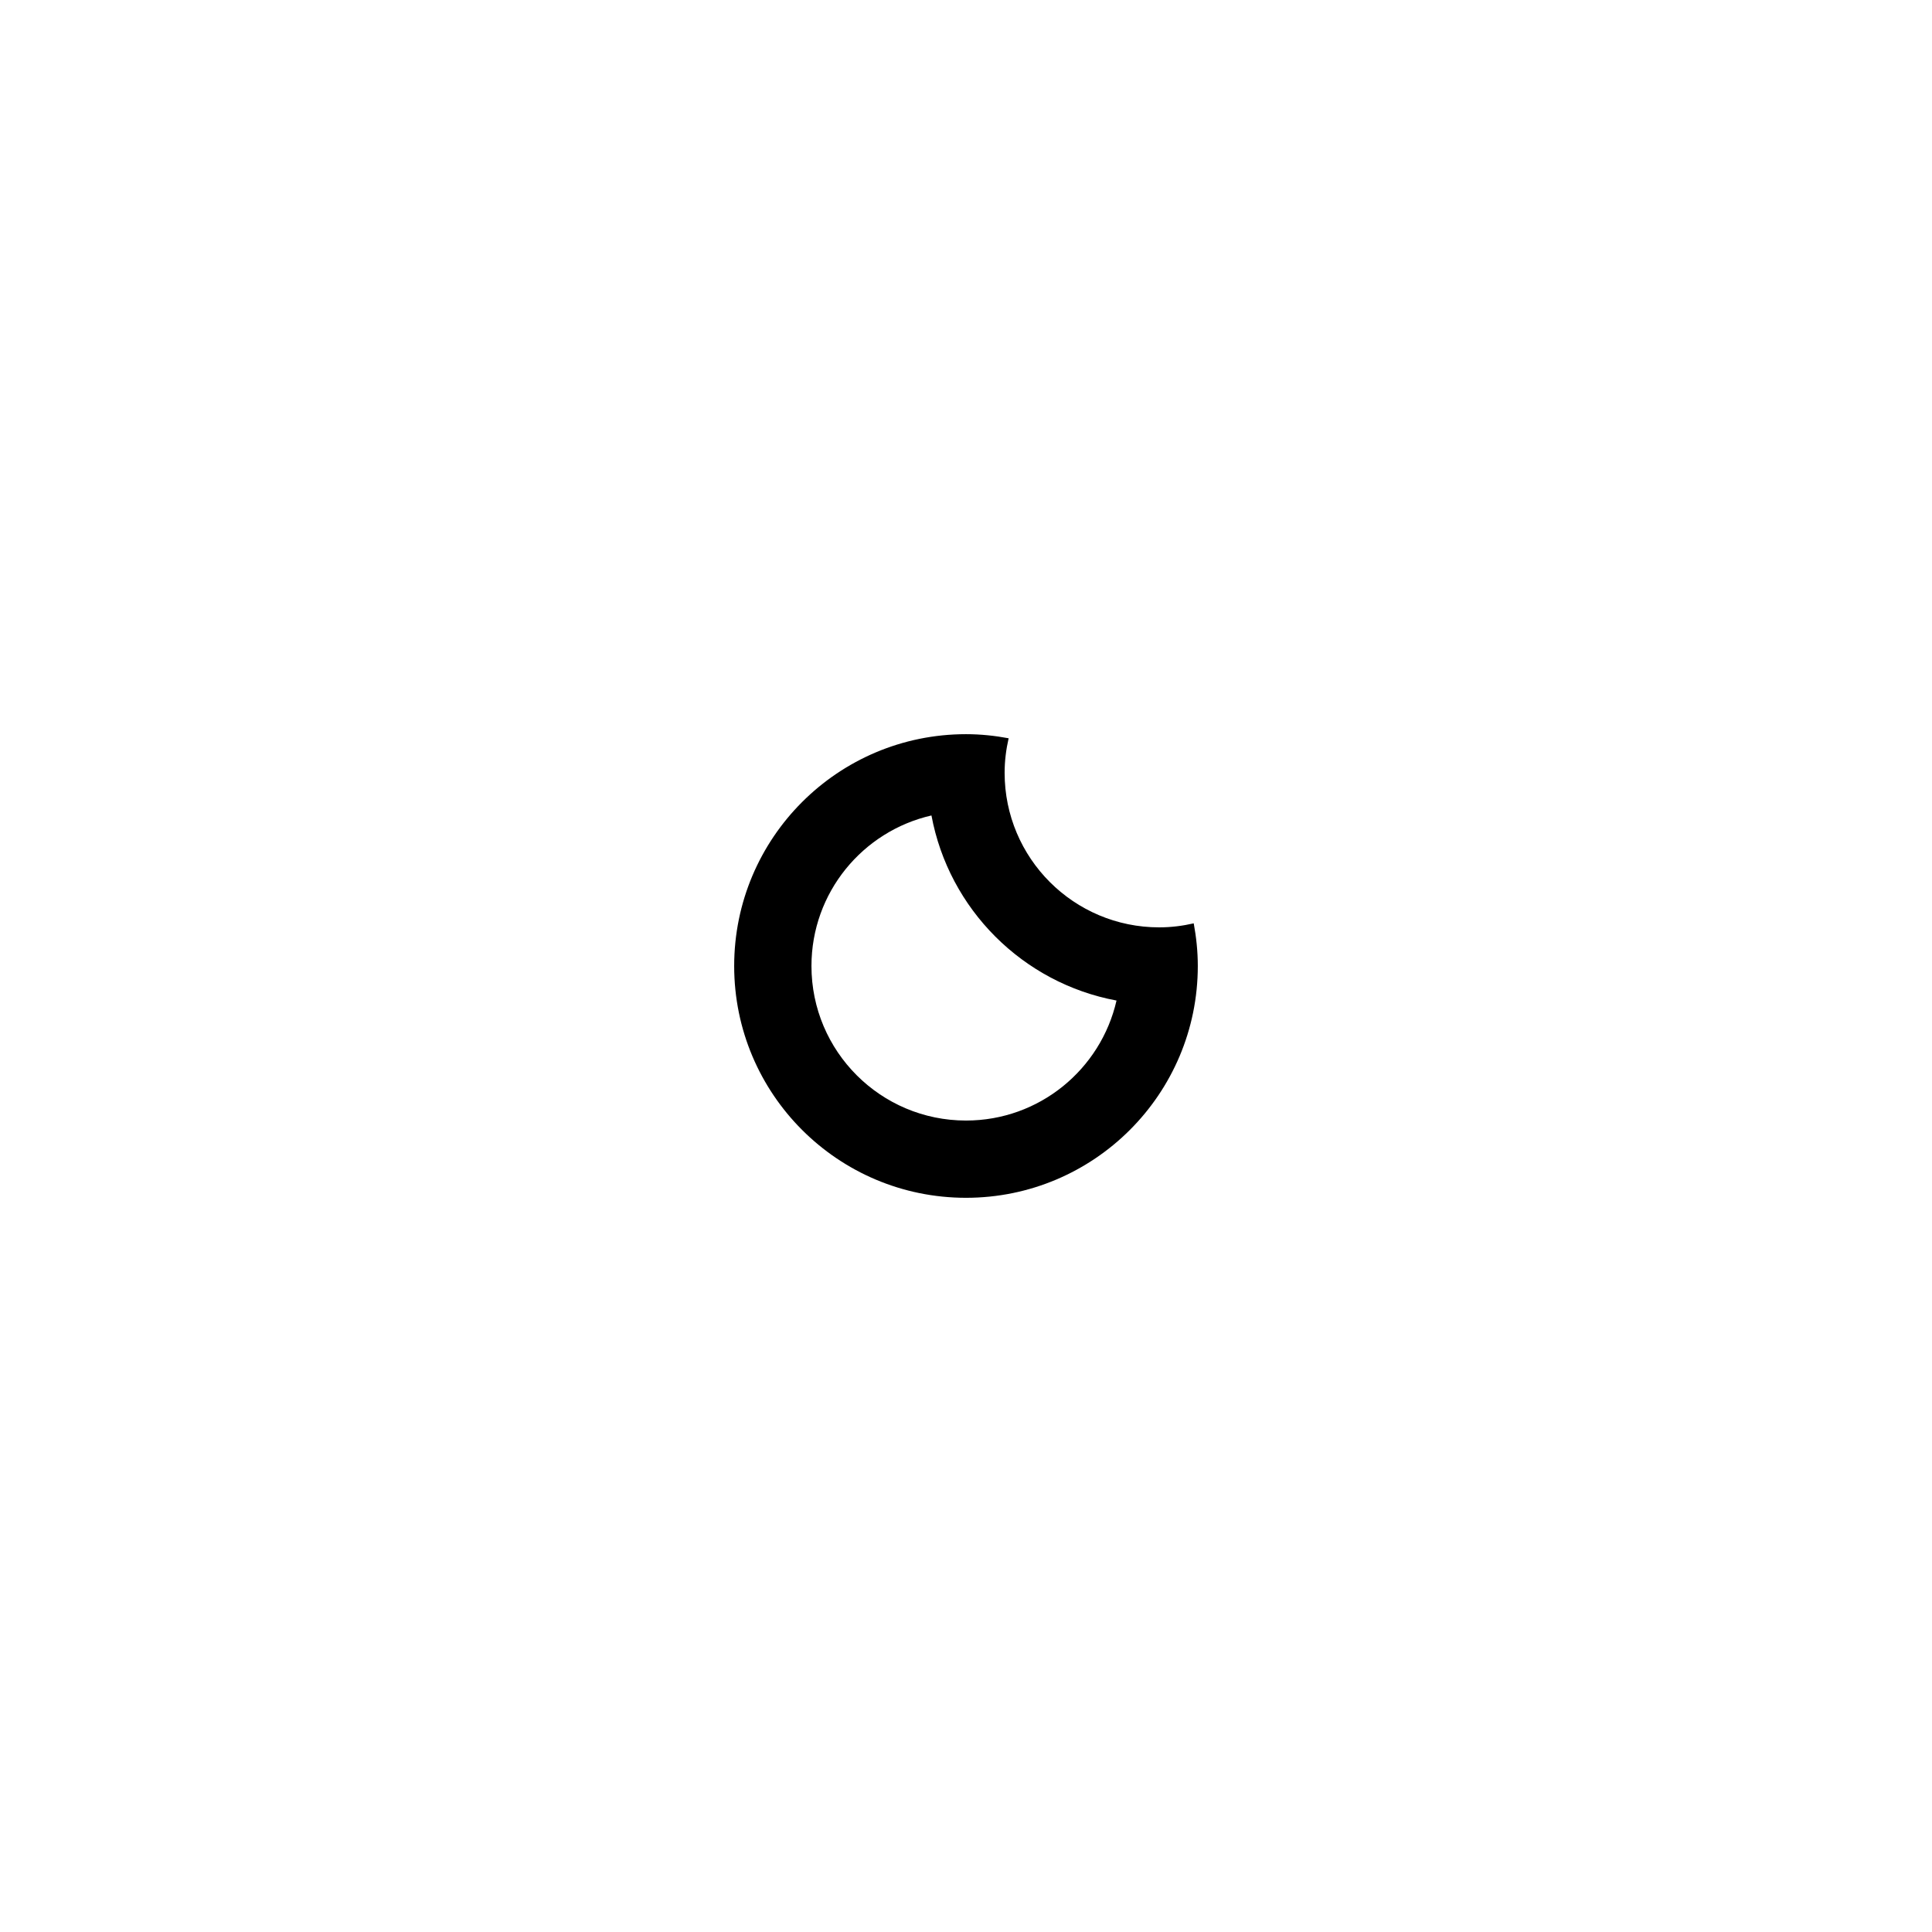
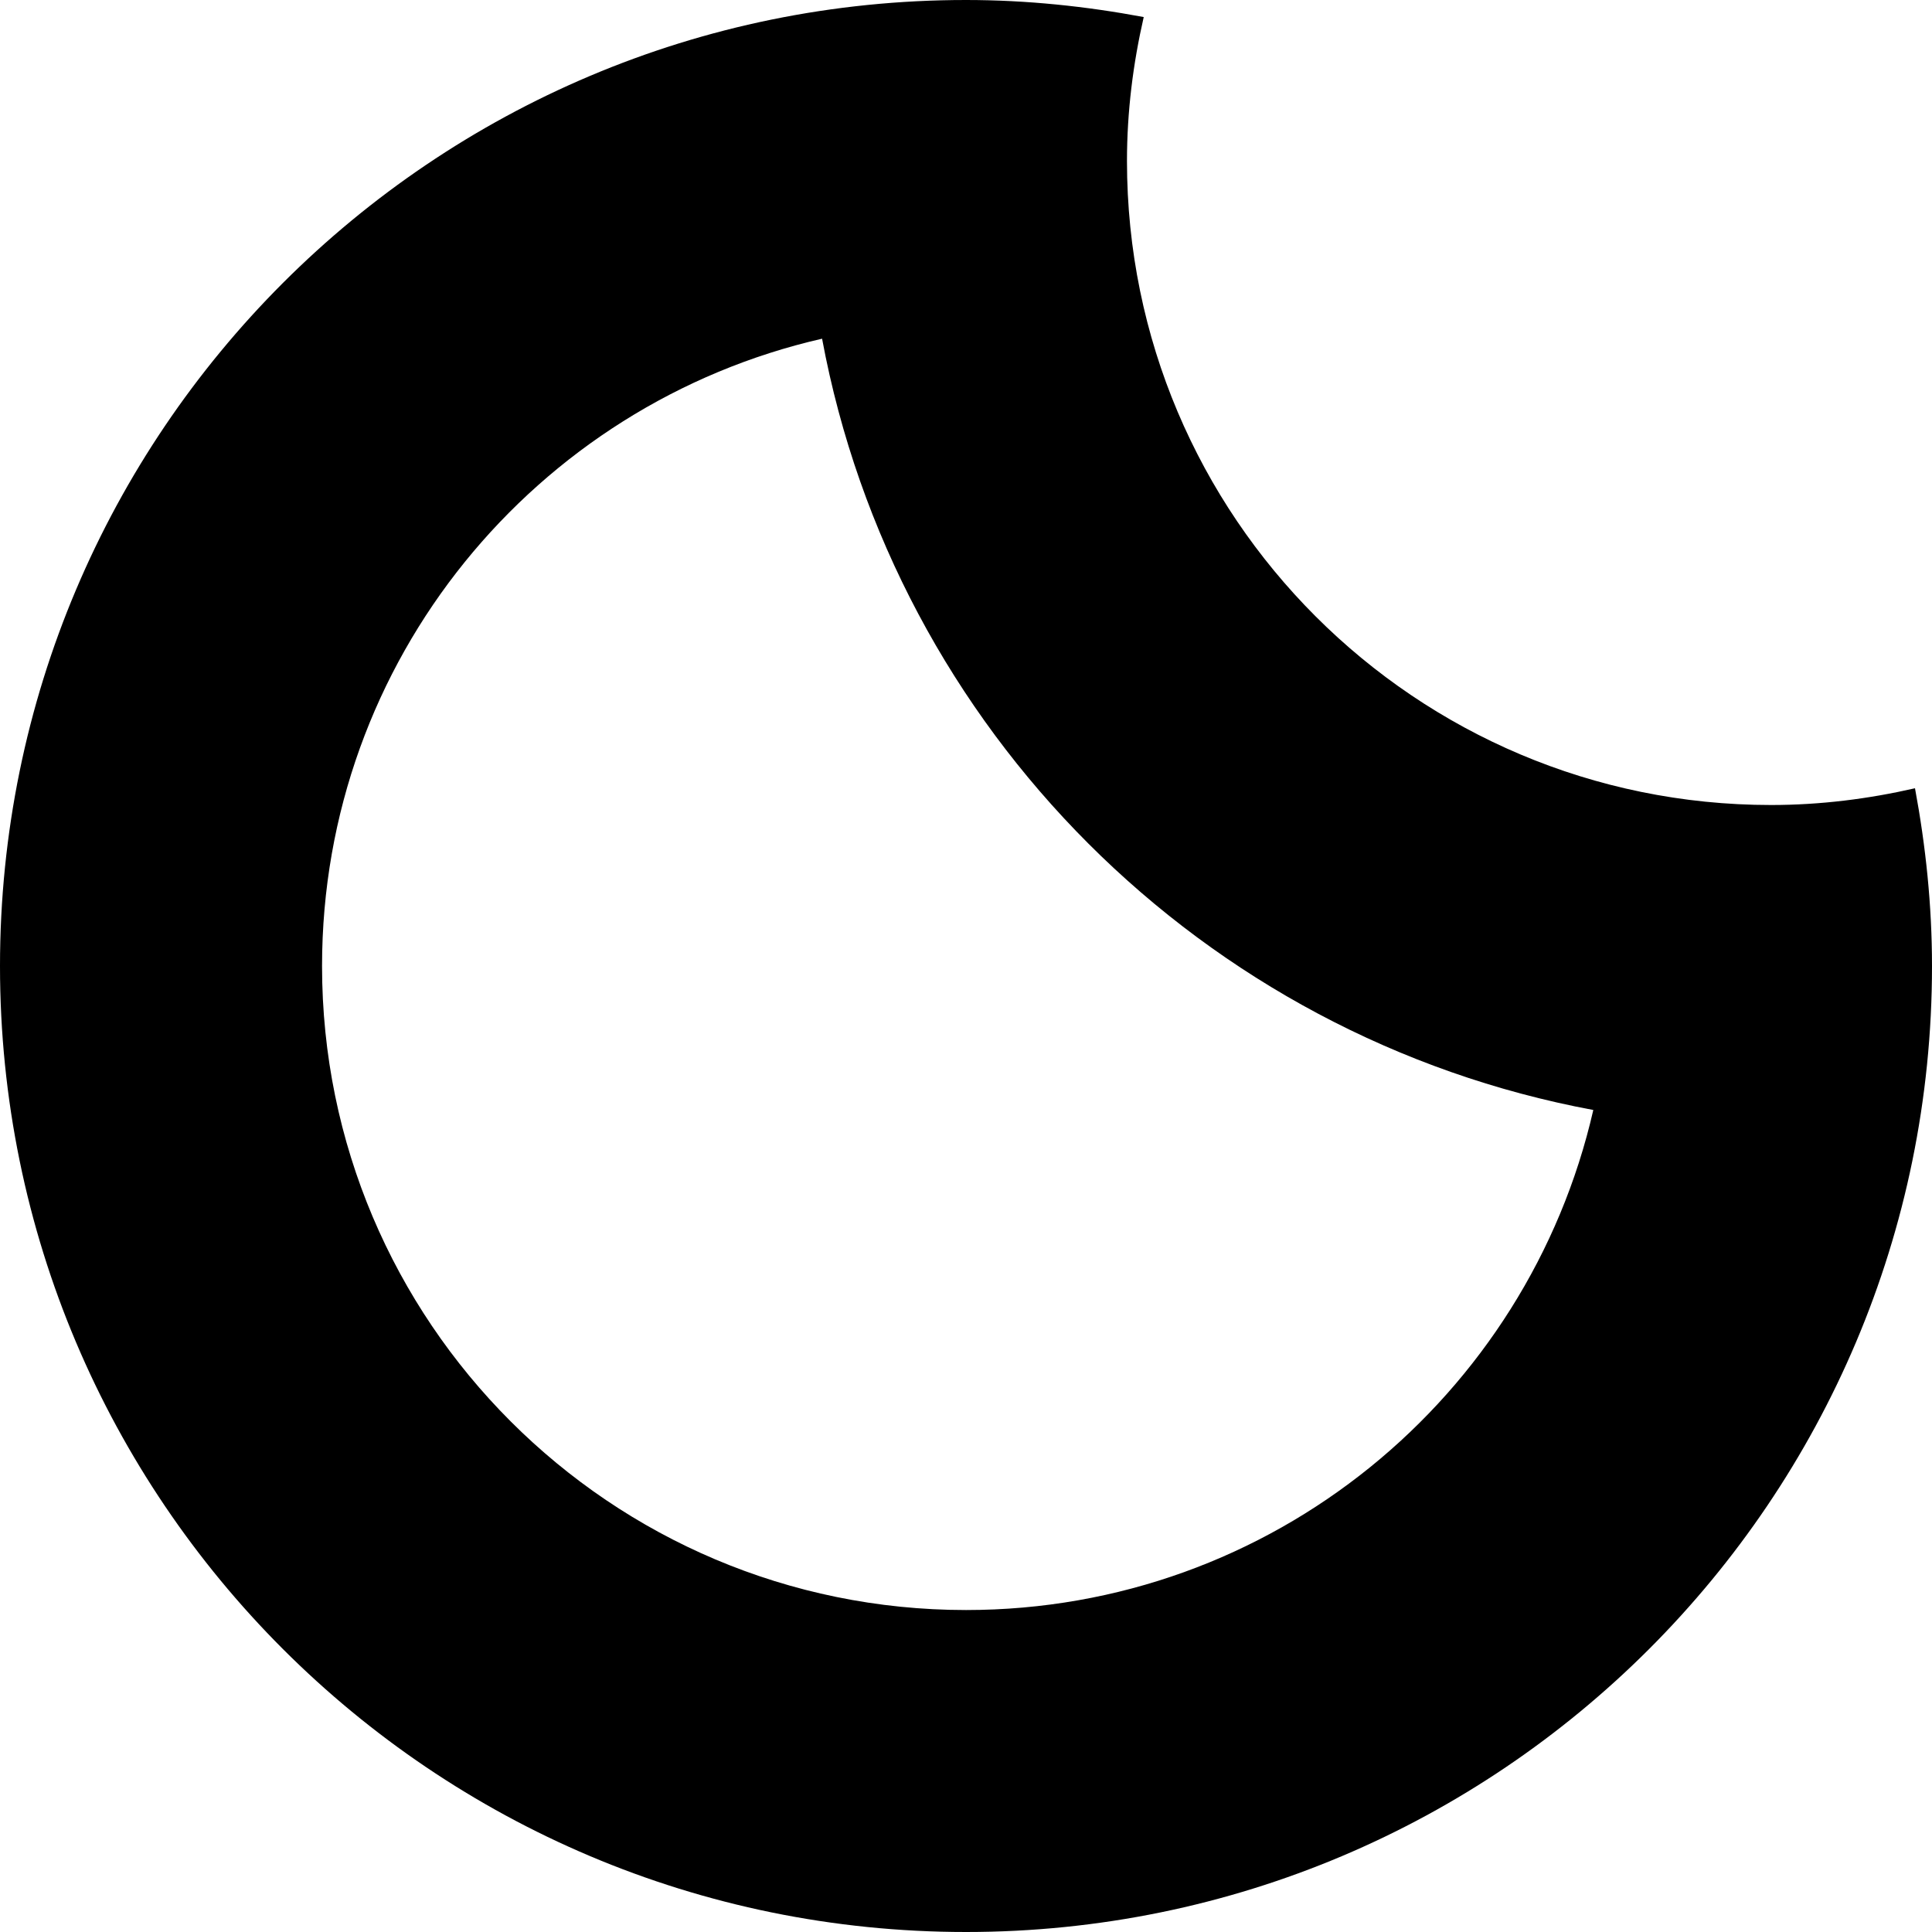
<svg xmlns="http://www.w3.org/2000/svg" version="1.1" id="Layer_1" x="0px" y="0px" width="100px" height="100px" viewBox="0 0 100 100" enable-background="new 0 0 100 100" xml:space="preserve">
-   <path fill-rule="evenodd" clip-rule="evenodd" d="M50,61.998c-6.627,0-11.999-5.372-11.999-11.998  c0-6.627,5.372-11.999,11.999-11.999c0.755,0,1.491,0.078,2.207,0.212c-0.132,0.576-0.208,1.173-0.208,1.788  c0,4.418,3.582,7.999,8,7.999c0.615,0,1.212-0.076,1.788-0.208c0.133,0.717,0.211,1.452,0.211,2.208  C61.998,56.626,56.626,61.998,50,61.998z M48.212,42.208c-3.556,0.813-6.211,3.989-6.211,7.792c0,4.417,3.581,7.999,7.999,7.999  c3.802,0,6.978-2.655,7.791-6.211C52.937,50.884,49.115,47.062,48.212,42.208z" />
+   <defs id="defs2991" />
+   <path clip-rule="evenodd" d="M 50.002,100 C 22.386,100 0,77.614 0,50.002 0,22.386 22.386,0 50.002,0 53.148,0 56.215,0.325 59.199,0.883 58.649,3.284 58.332,5.772 58.332,8.334 c 0,18.411 14.927,33.333 33.337,33.333 2.563,0 5.051,-0.317 7.451,-0.867 C 99.675,43.789 100,46.852 100,50.002 100,77.614 77.614,100 50.002,100 z M 42.551,17.531 C 27.733,20.919 16.669,34.154 16.669,50.002 c 0,18.406 14.923,33.333 33.333,33.333 15.844,0 29.079,-11.064 32.467,-25.882 C 62.241,53.686 46.314,37.759 42.551,17.531 z" id="path2987" style="fill-rule:evenodd" />
</svg>
